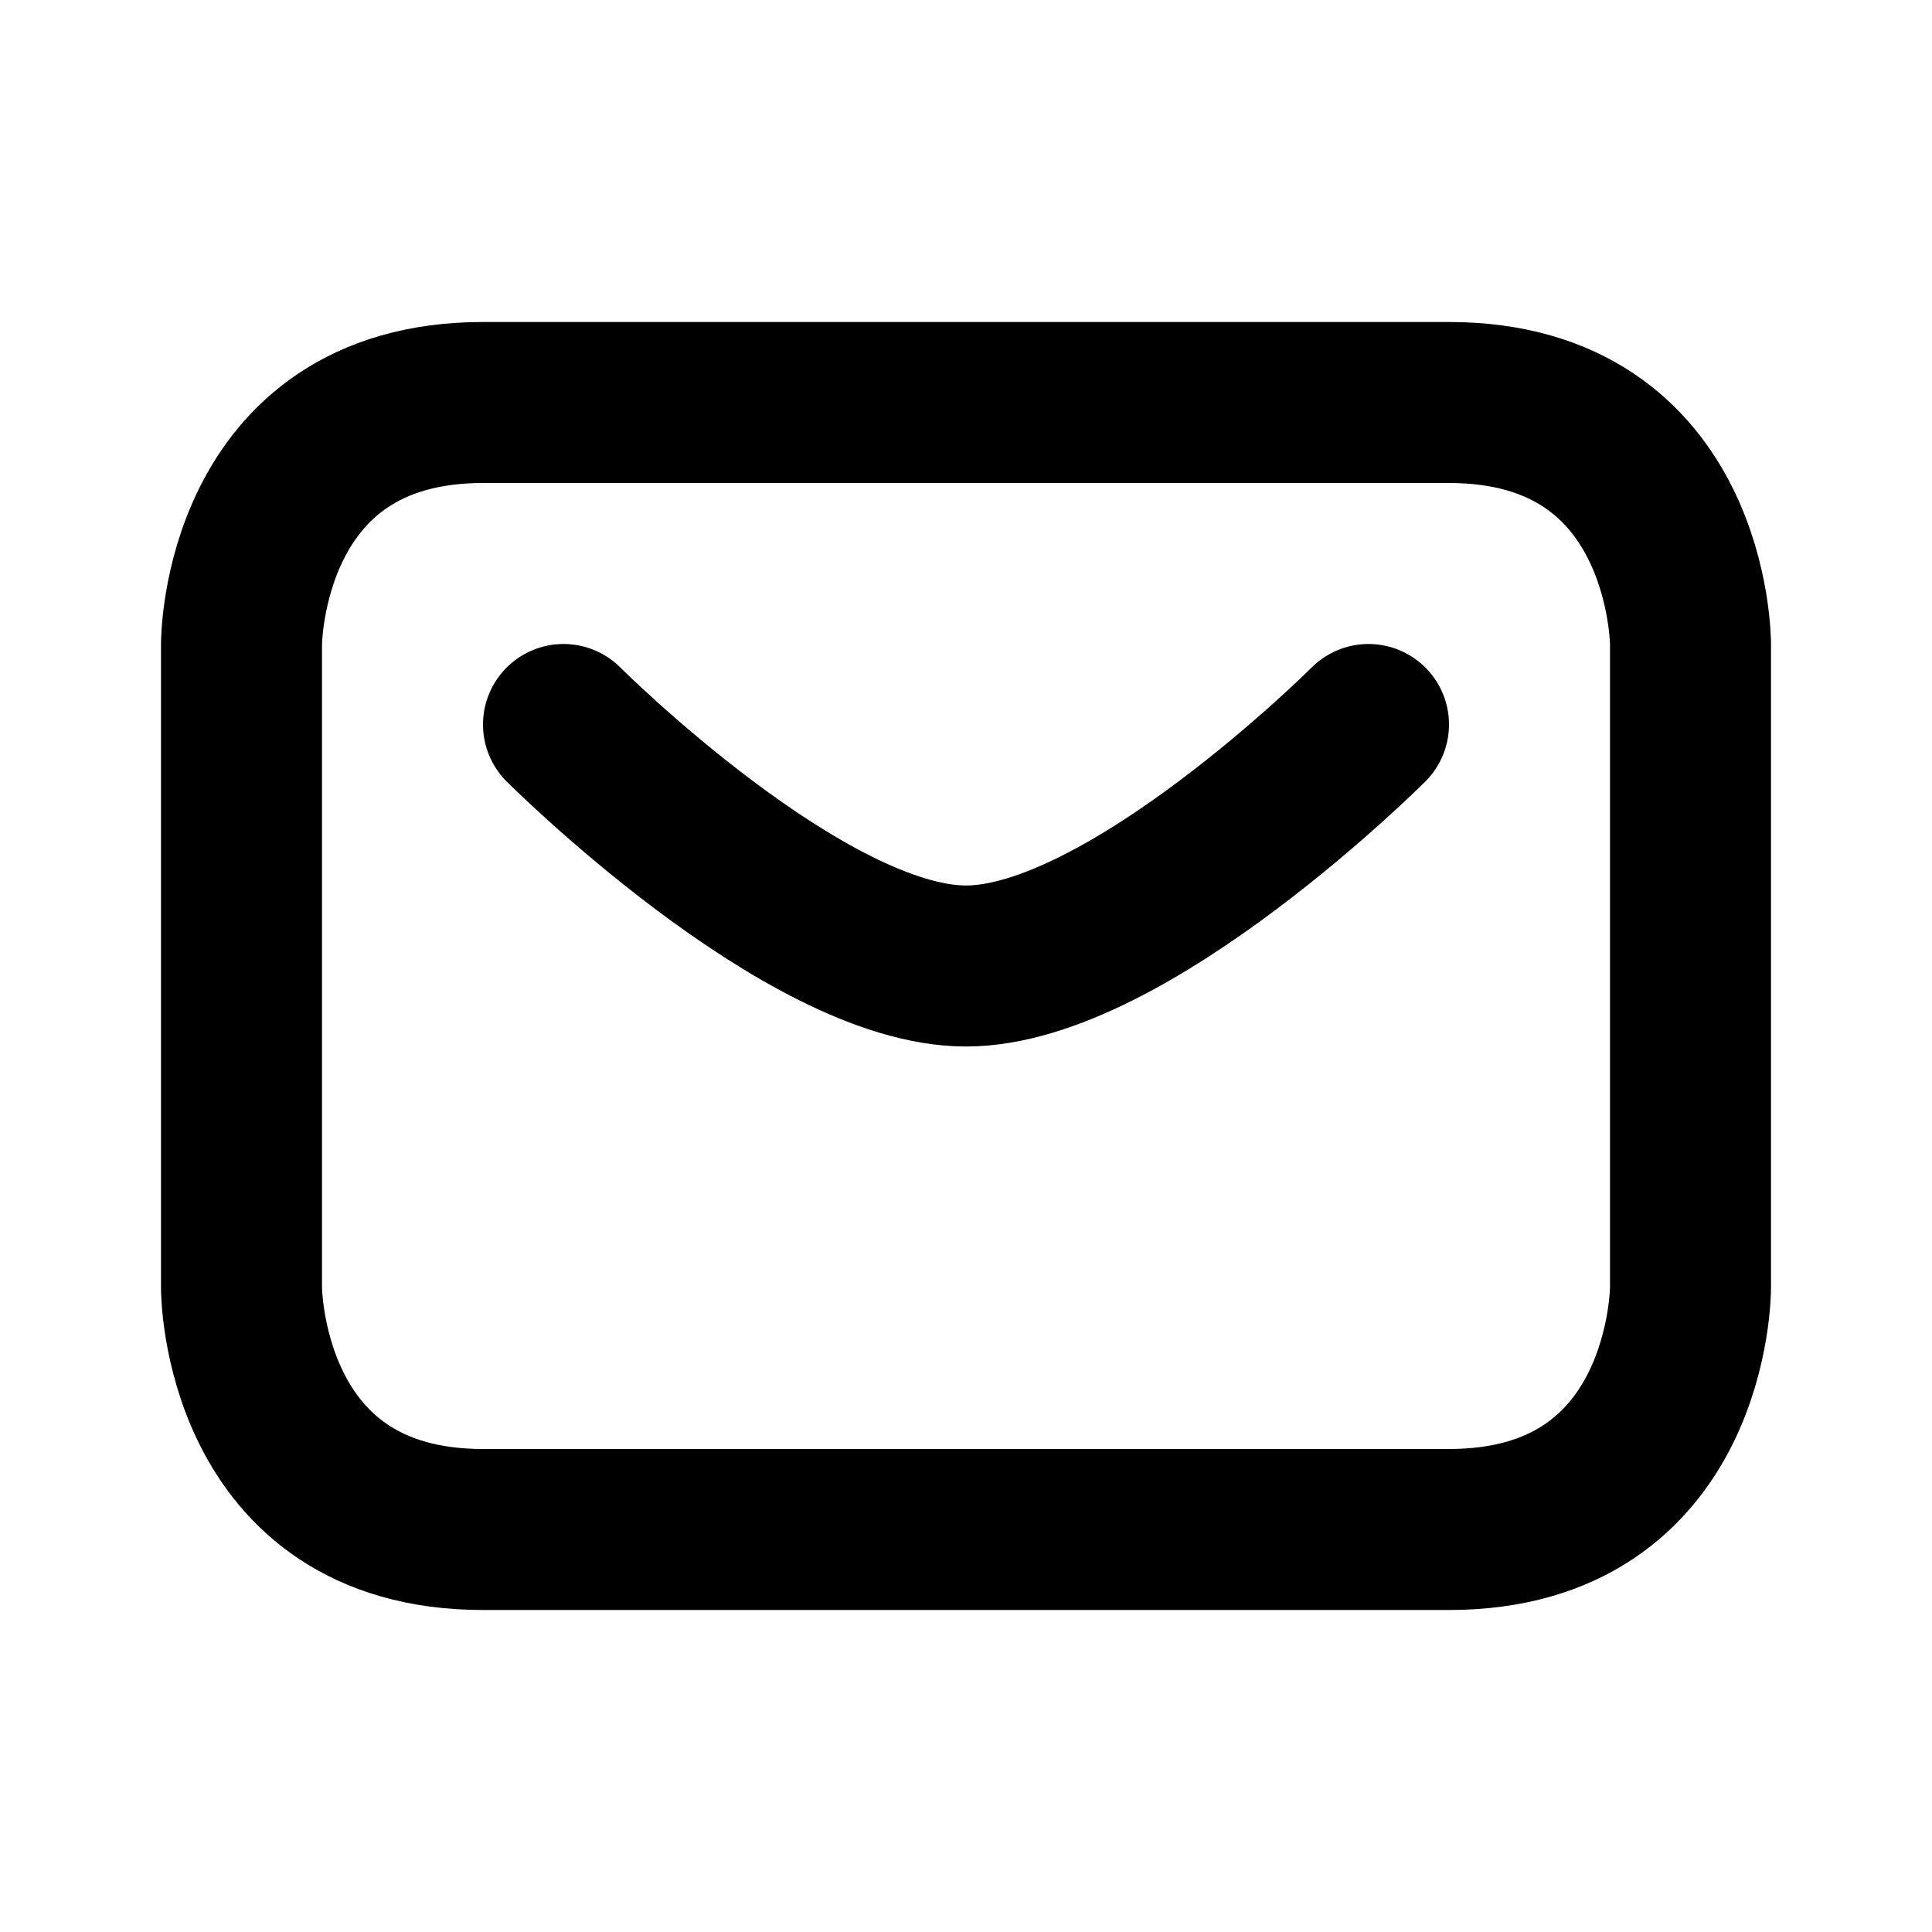
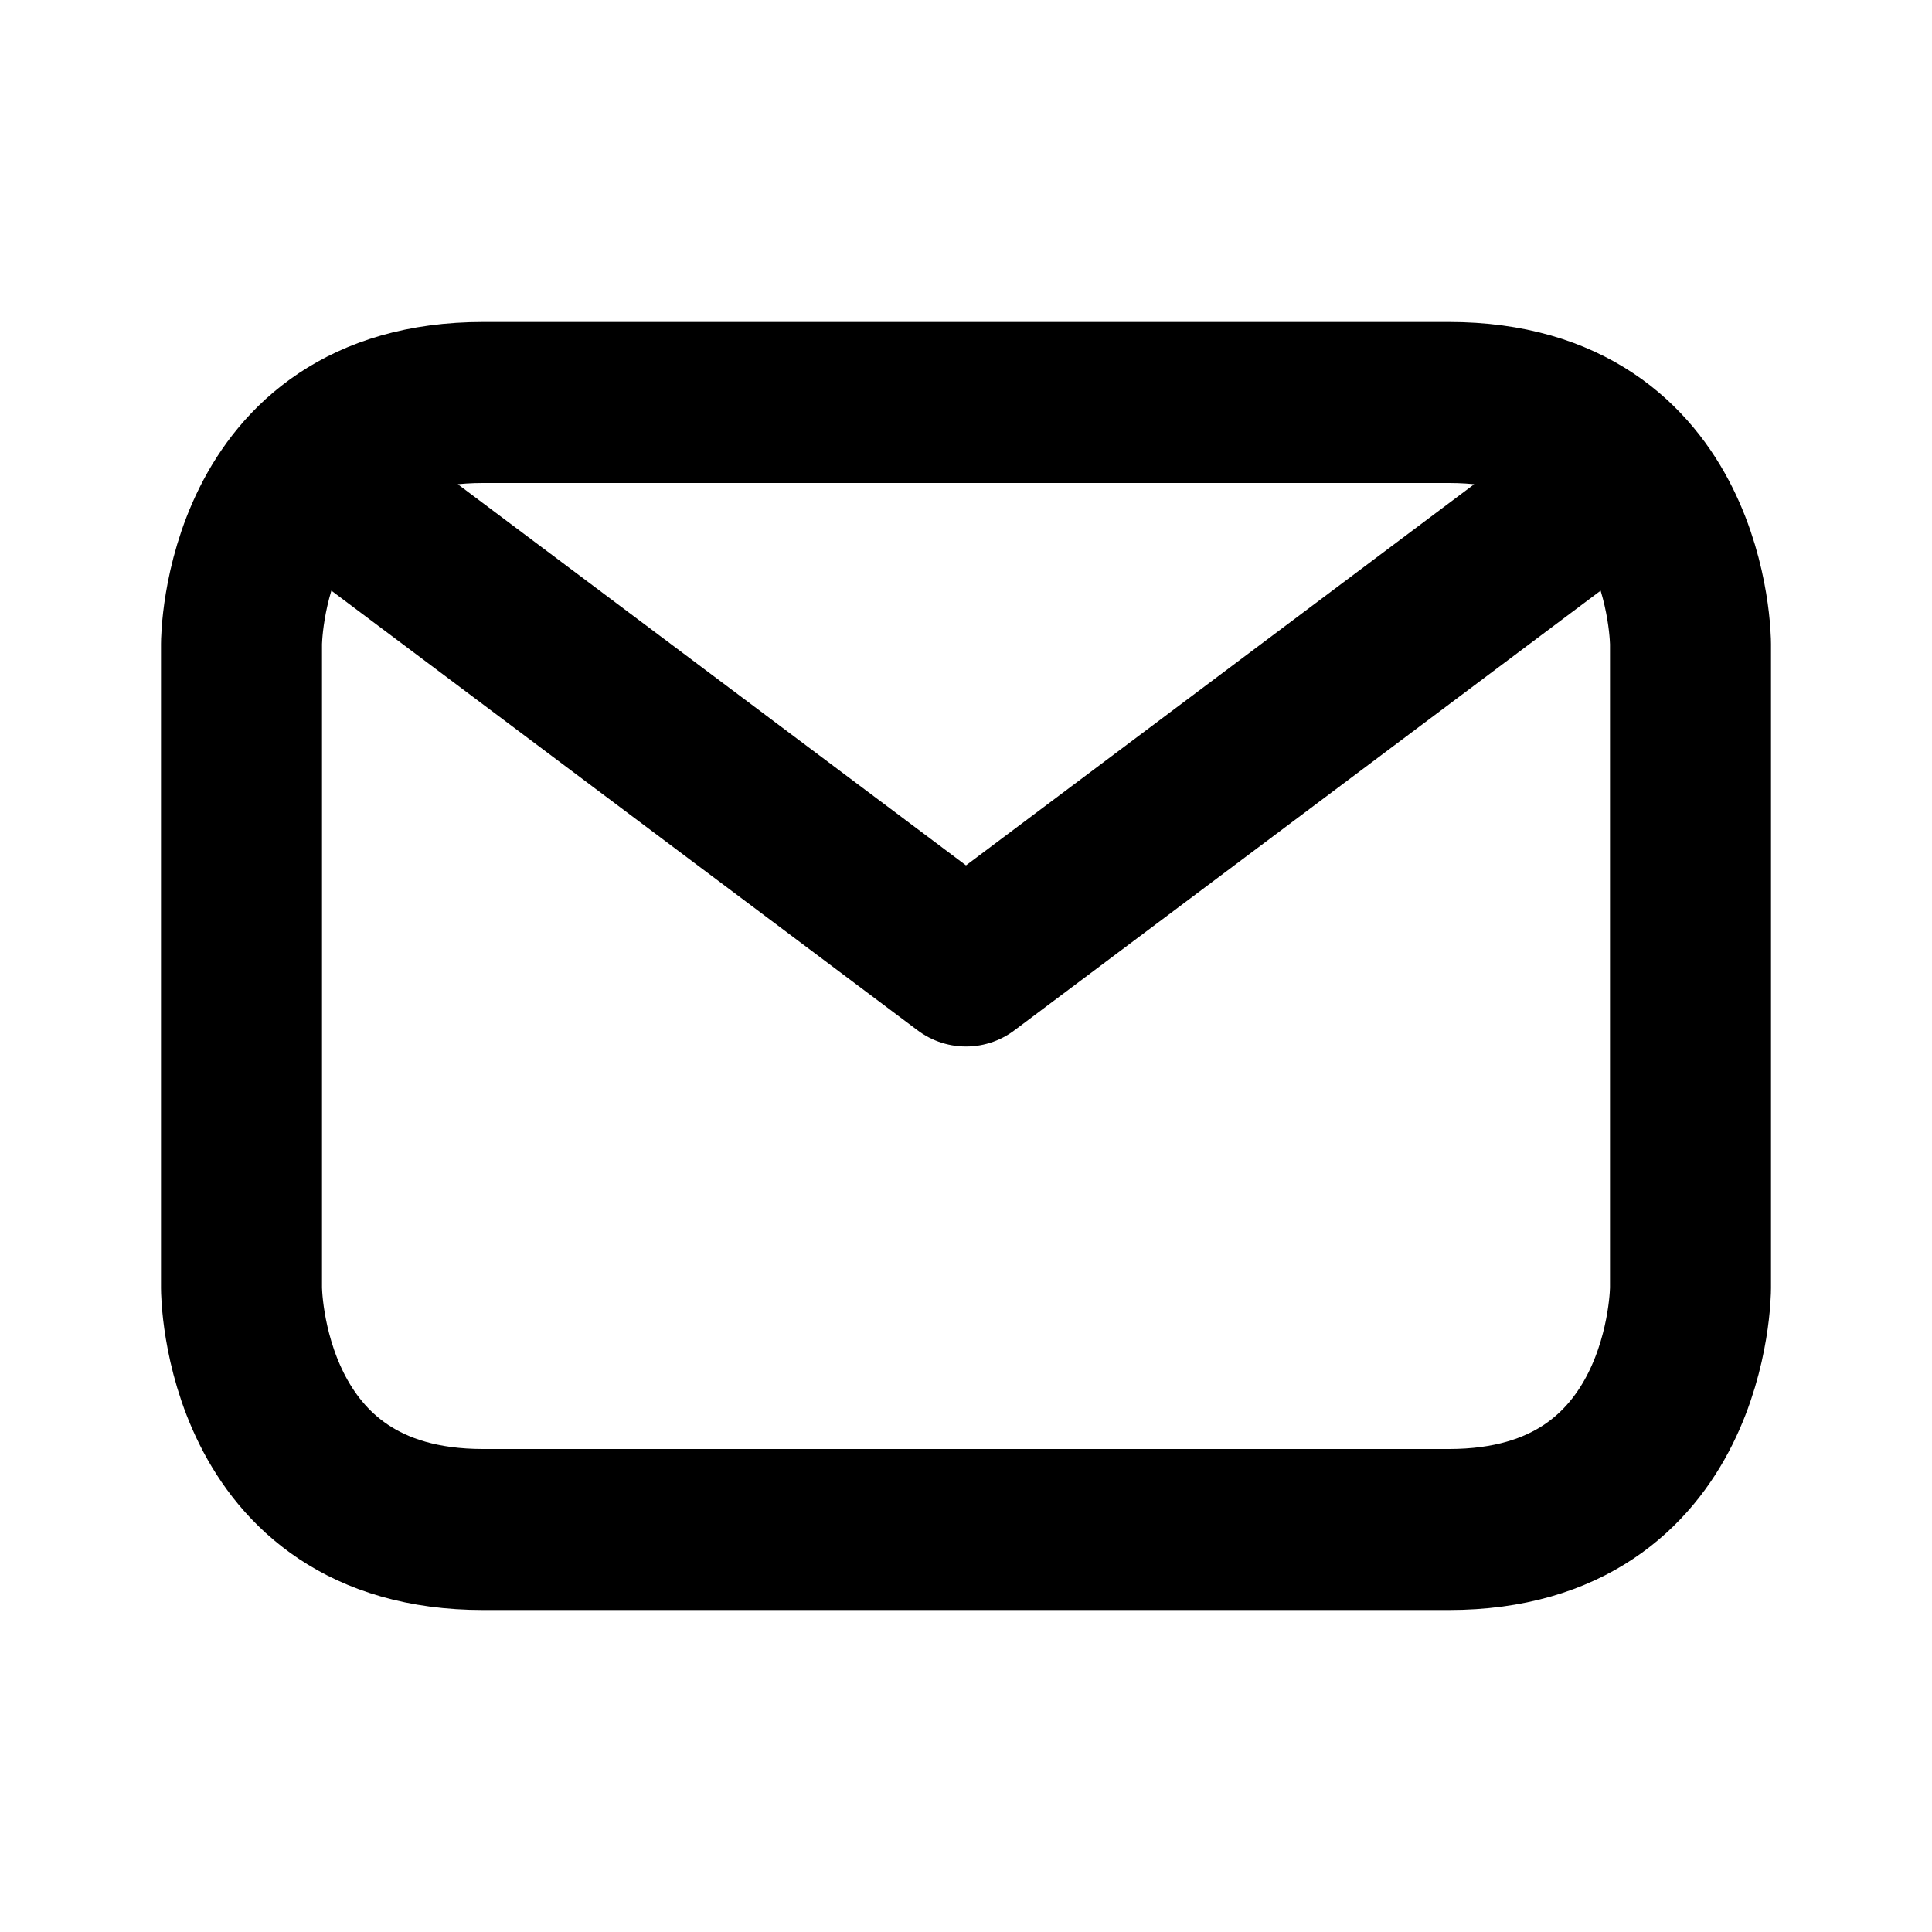
- <svg xmlns="http://www.w3.org/2000/svg" stroke-miterlimit="10" style="fill-rule:nonzero;clip-rule:evenodd;stroke-linecap:round;stroke-linejoin:round;" version="1.1" viewBox="0 0 24 24" xml:space="preserve">
+ <svg xmlns="http://www.w3.org/2000/svg" height="24.0px" stroke-miterlimit="10" style="fill-rule:nonzero;clip-rule:evenodd;stroke-linecap:round;stroke-linejoin:round;" version="1.1" viewBox="0 0 24 24" width="24.0px" xml:space="preserve">
  <defs />
  <g id="Layer-1">
-     <path d="M6 5C3 5 3 8 3 8L3 16C3 16 3 19 6 19L18 19C21 19 21 16 21 16L21 8C21 8 21 5 18 5L6 5ZM7 9C7 9 10 12 12 12C14 12 17 9 17 9" fill="none" fill-rule="evenodd" opacity="1" stroke="#000000" stroke-linecap="round" stroke-linejoin="round" stroke-width="2" />
+     <path d="M6 5C3 5 3 8 3 8L3 16C3 16 3 19 6 19L18 19C21 19 21 16 21 16L21 8C21 8 21 5 18 5L6 5ZM4 6L12 12L20 6" fill="none" opacity="1" stroke="#000000" stroke-linecap="round" stroke-linejoin="round" stroke-width="2" />
  </g>
</svg>
